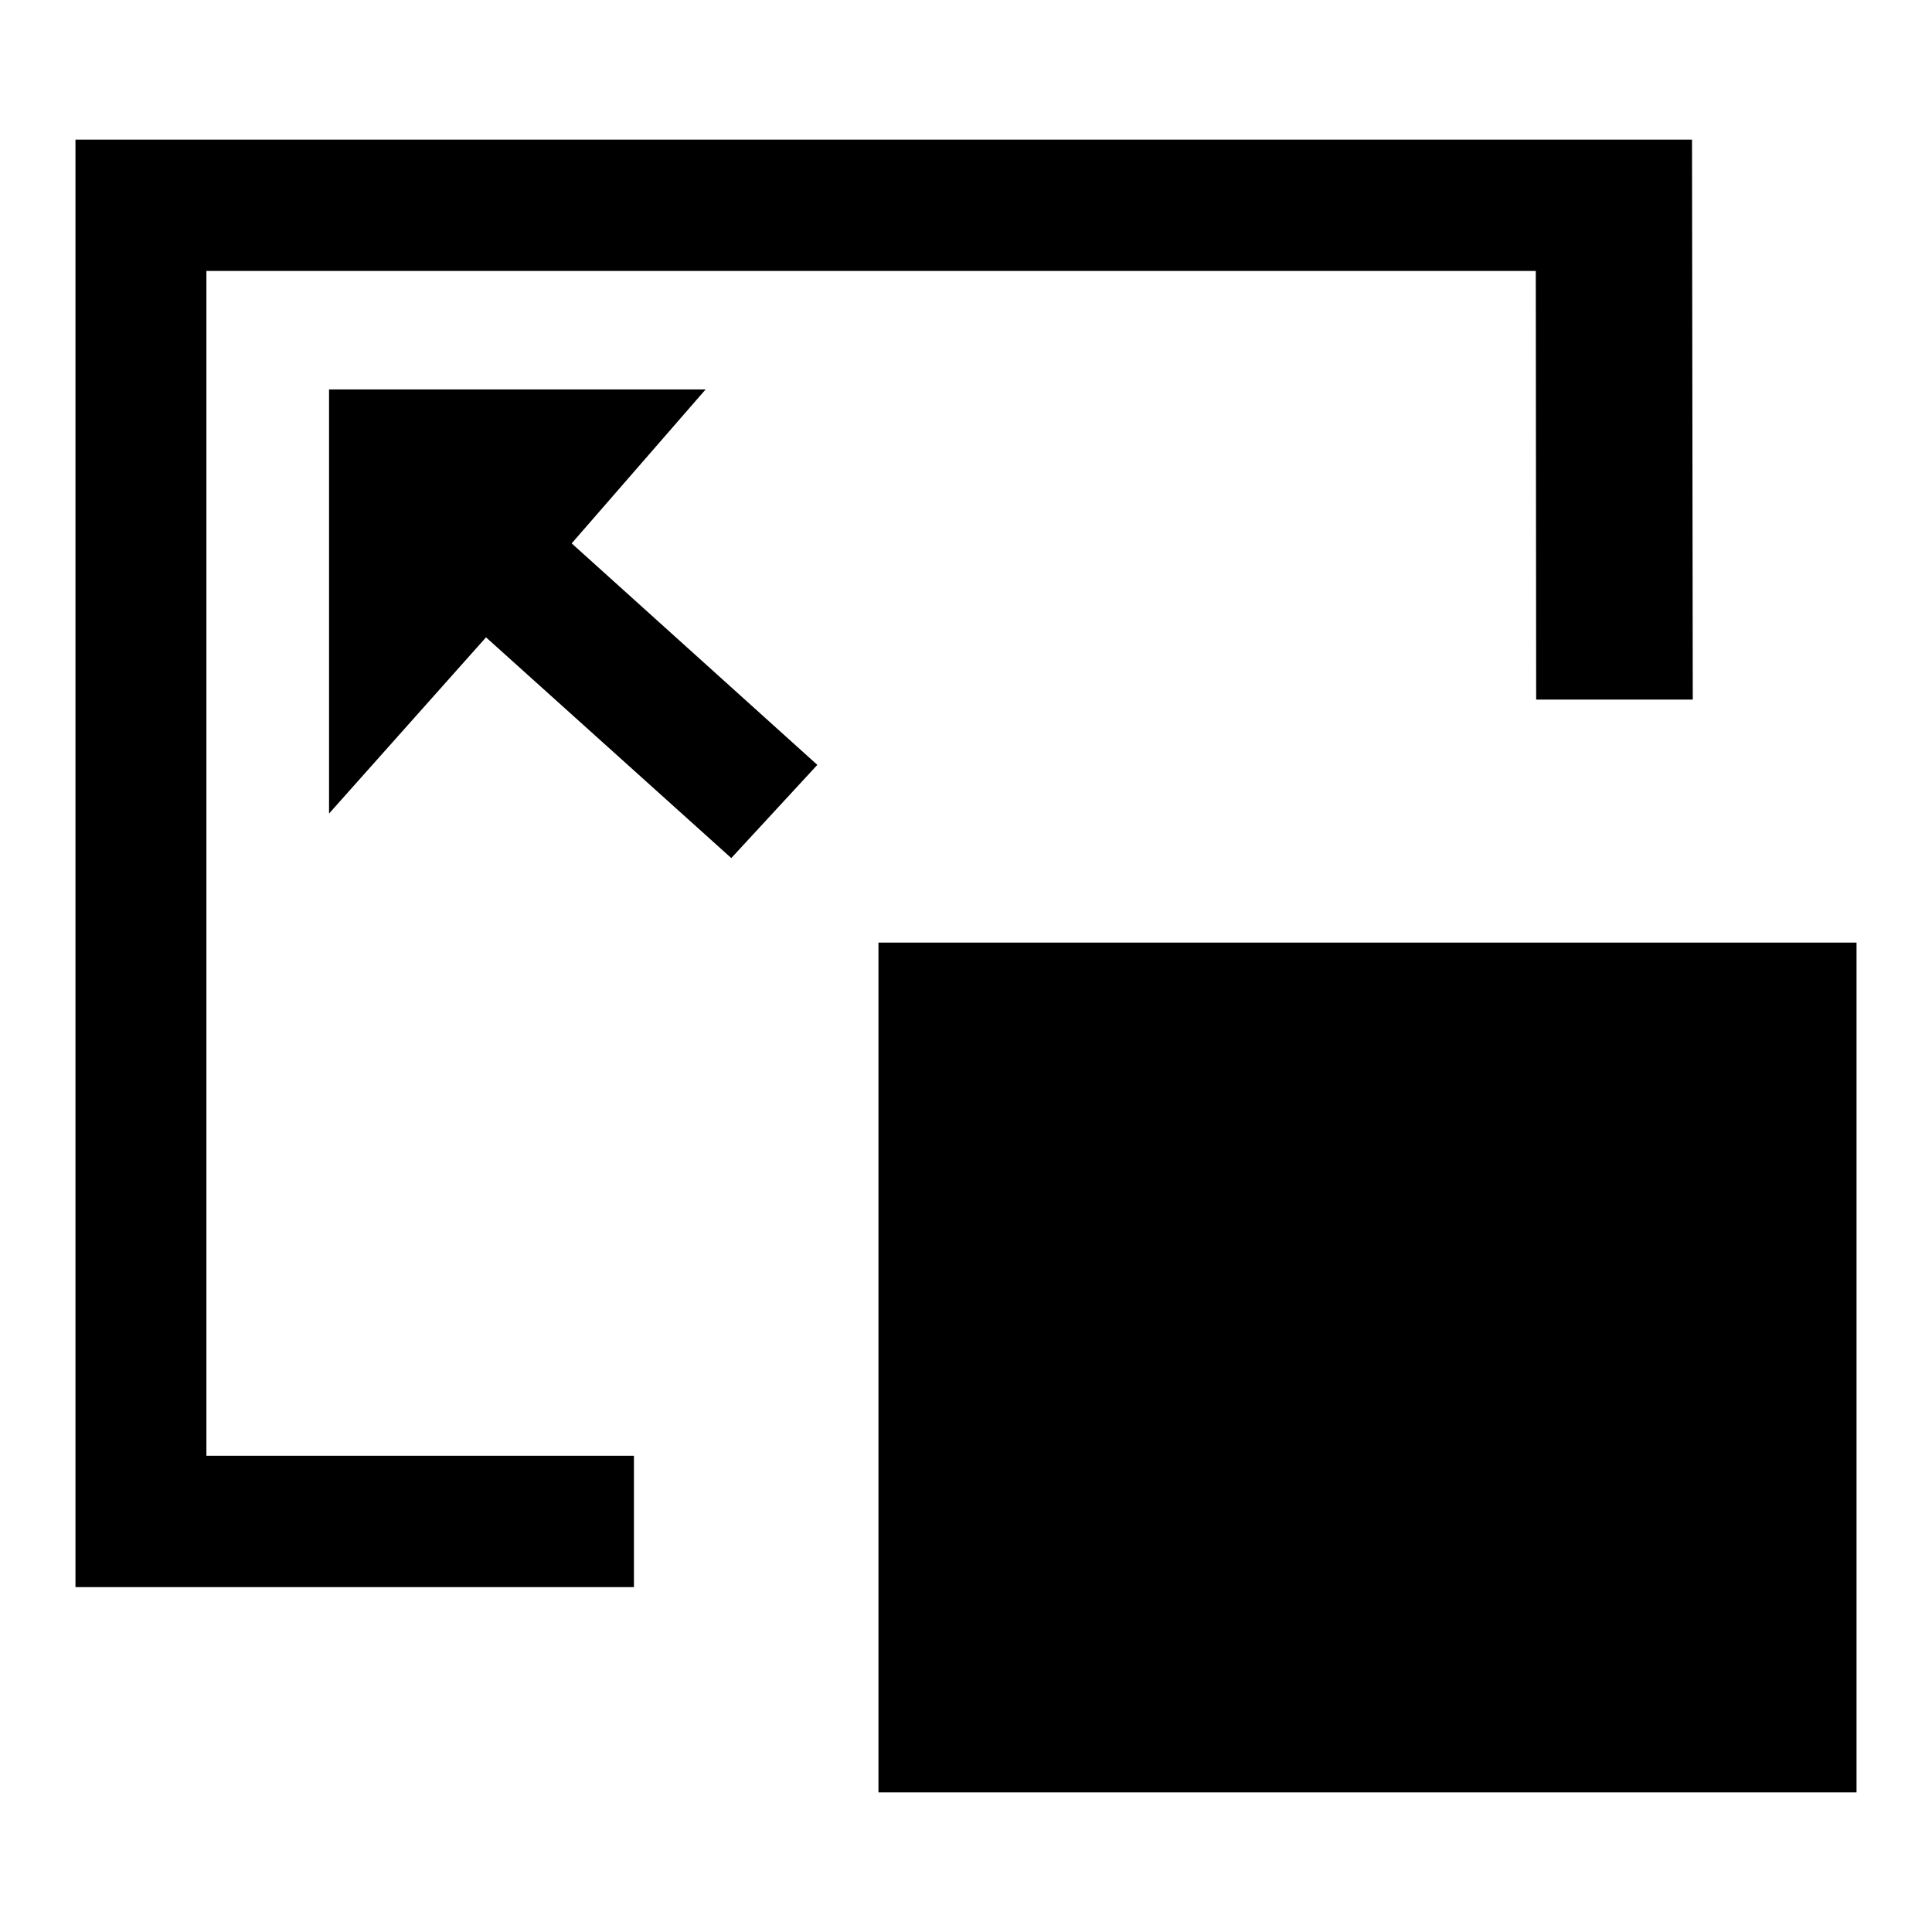
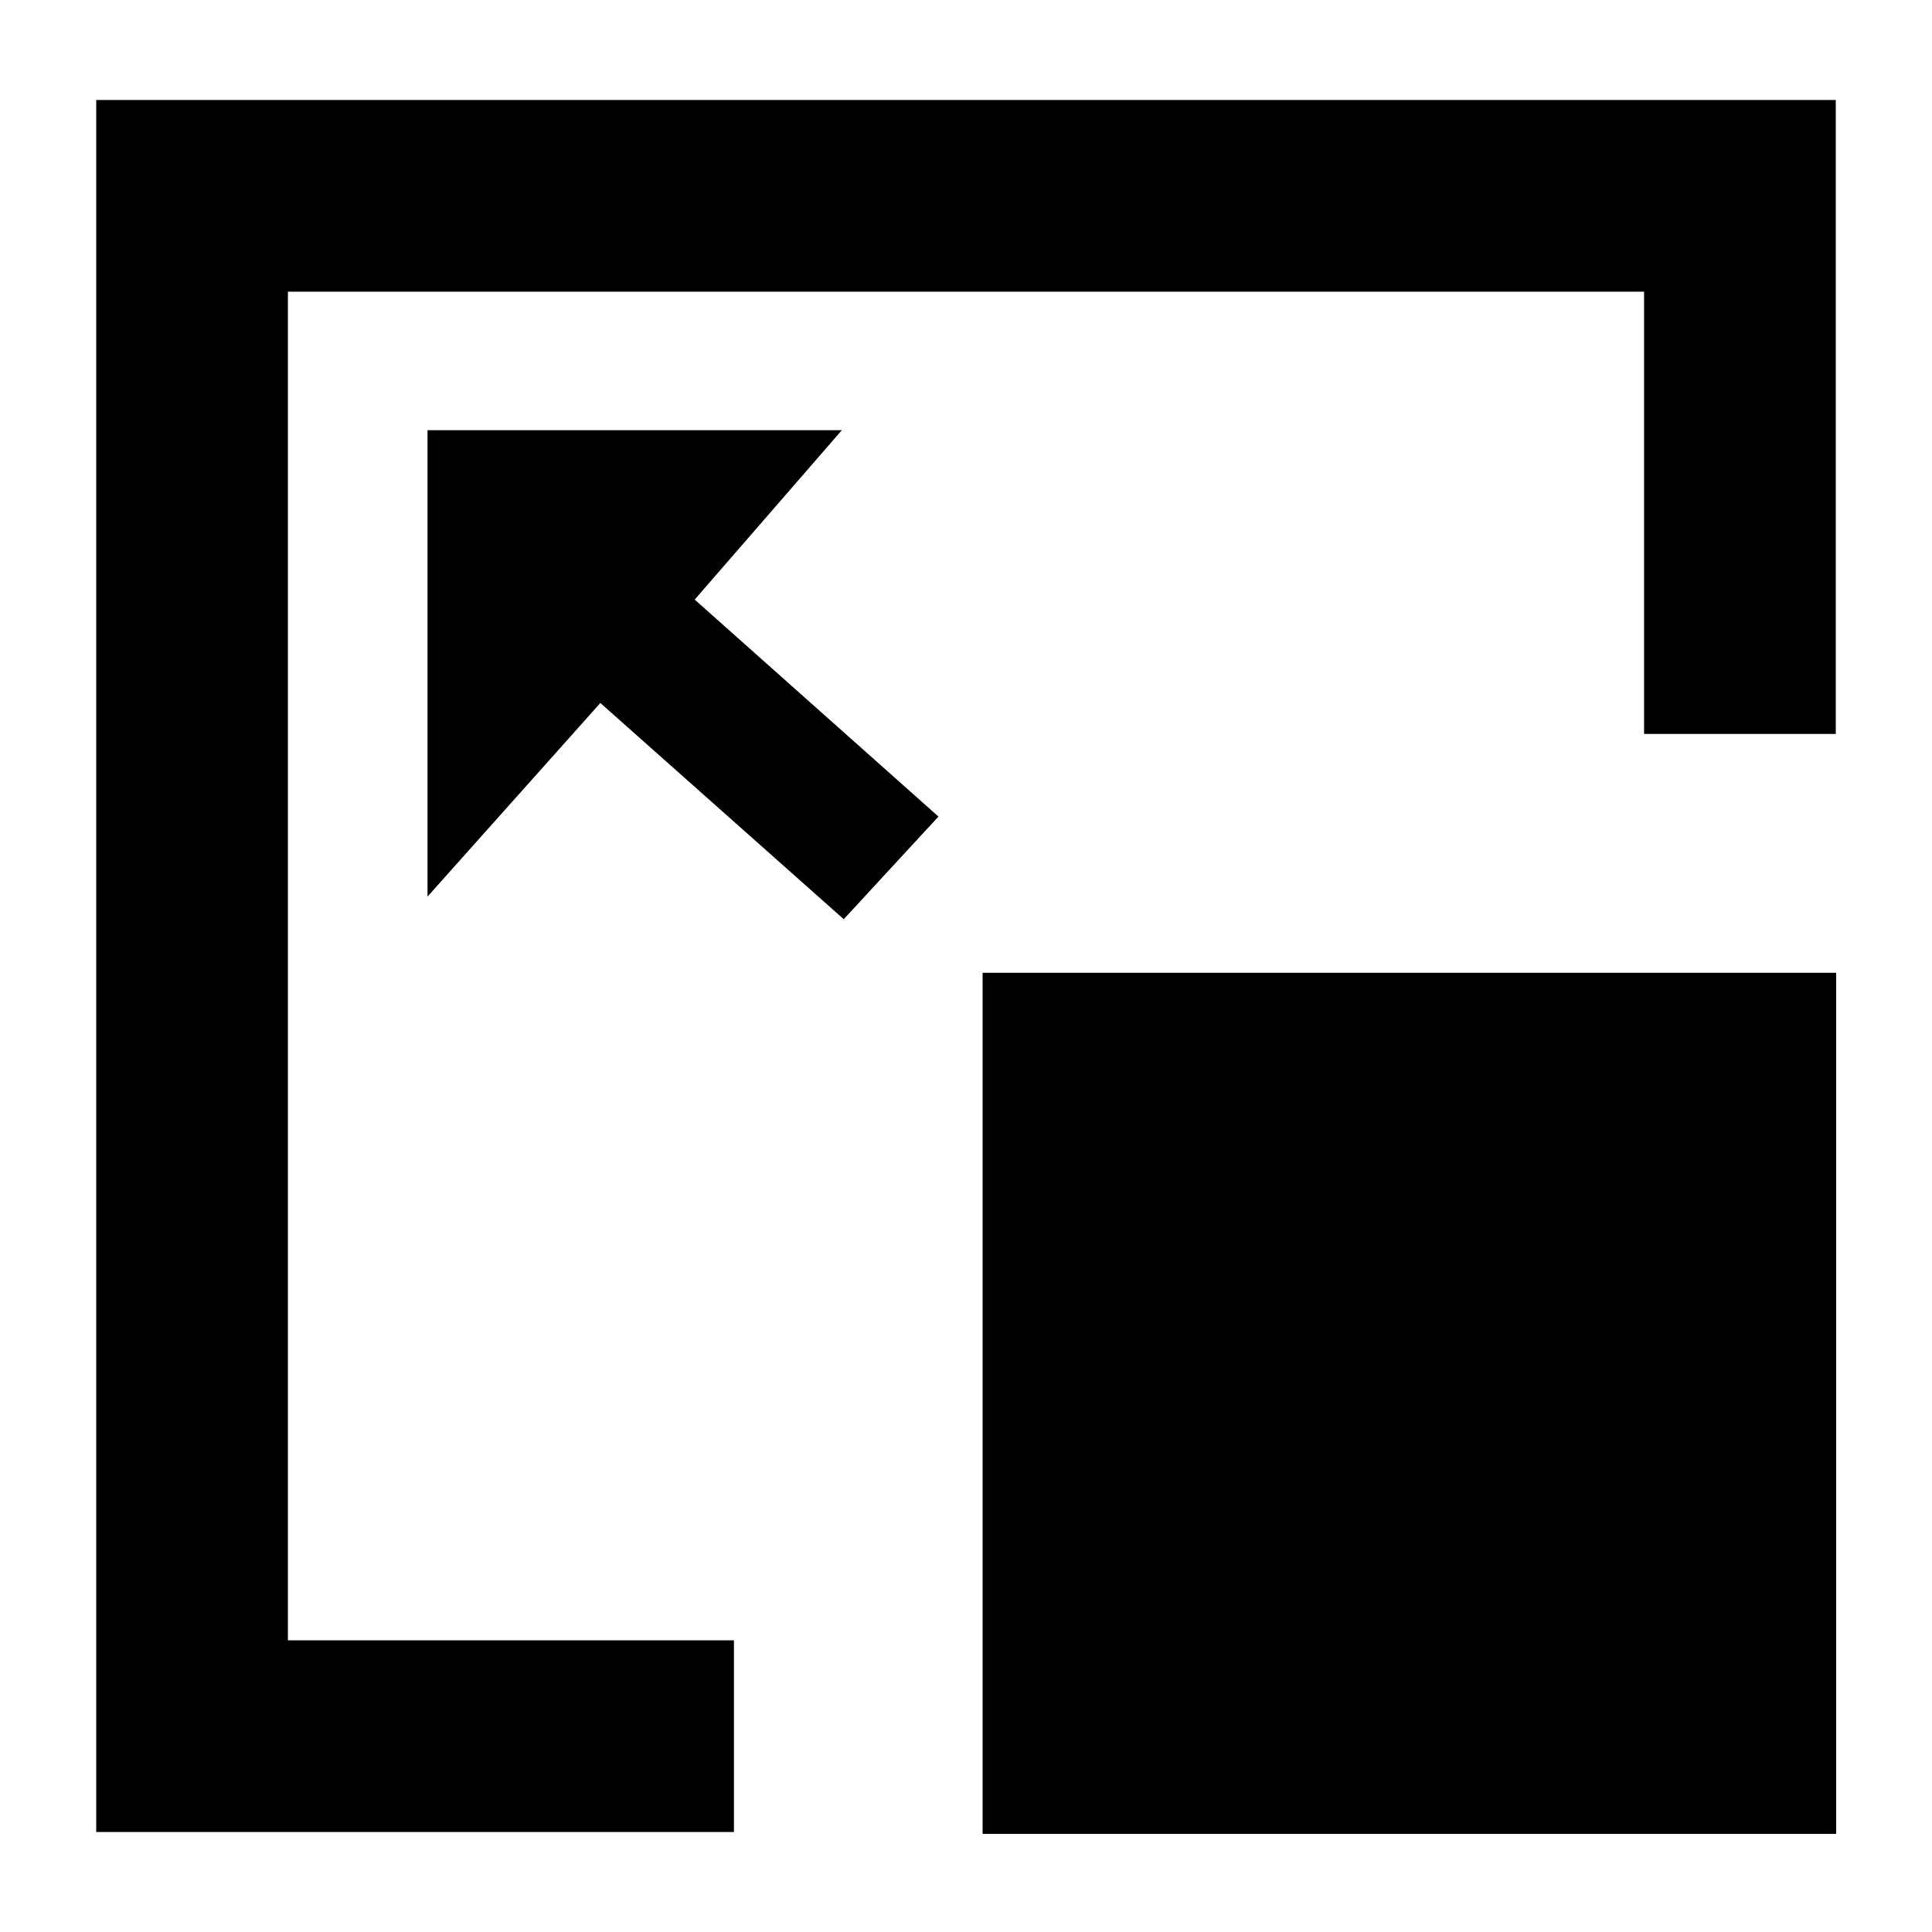
<svg xmlns="http://www.w3.org/2000/svg" version="1.1" id="Capa_1" x="0px" y="0px" viewBox="0 0 512 512" style="enable-background:new 0 0 512 512;" xml:space="preserve">
-   <g>
-     <rect x="232.8" y="249.8" width="259.2" height="225.2" />
-     <polygon points="187,103.2 87.2,103.2 87.2,215.6 128.8,168.9 193.8,227.4 216.6,202.7 151.5,144  " />
-     <polygon points="54.7,71.8 407,71.8 407.1,185.4 448.6,185.4 448.4,37 20,37 20,420.6 168,420.6 168,385.8 54.7,385.8  " />
-   </g>
+   <rect x="260.4" y="257.8" width="226.2" height="228.2" />
+   <polygon points="223.1,114 113.3,114 113.3,237.6 159.1,186.3 223.6,243.6 248.7,216.4 184.1,158.9 " />
+   <polygon points="194.5,434.7 76.3,434.7 76.3,77.3 435.7,77.3 435.7,194.5 486.5,194.5 486.5,26.5 25.5,26.5 25.5,485.5   194.5,485.5 " />
</svg>
